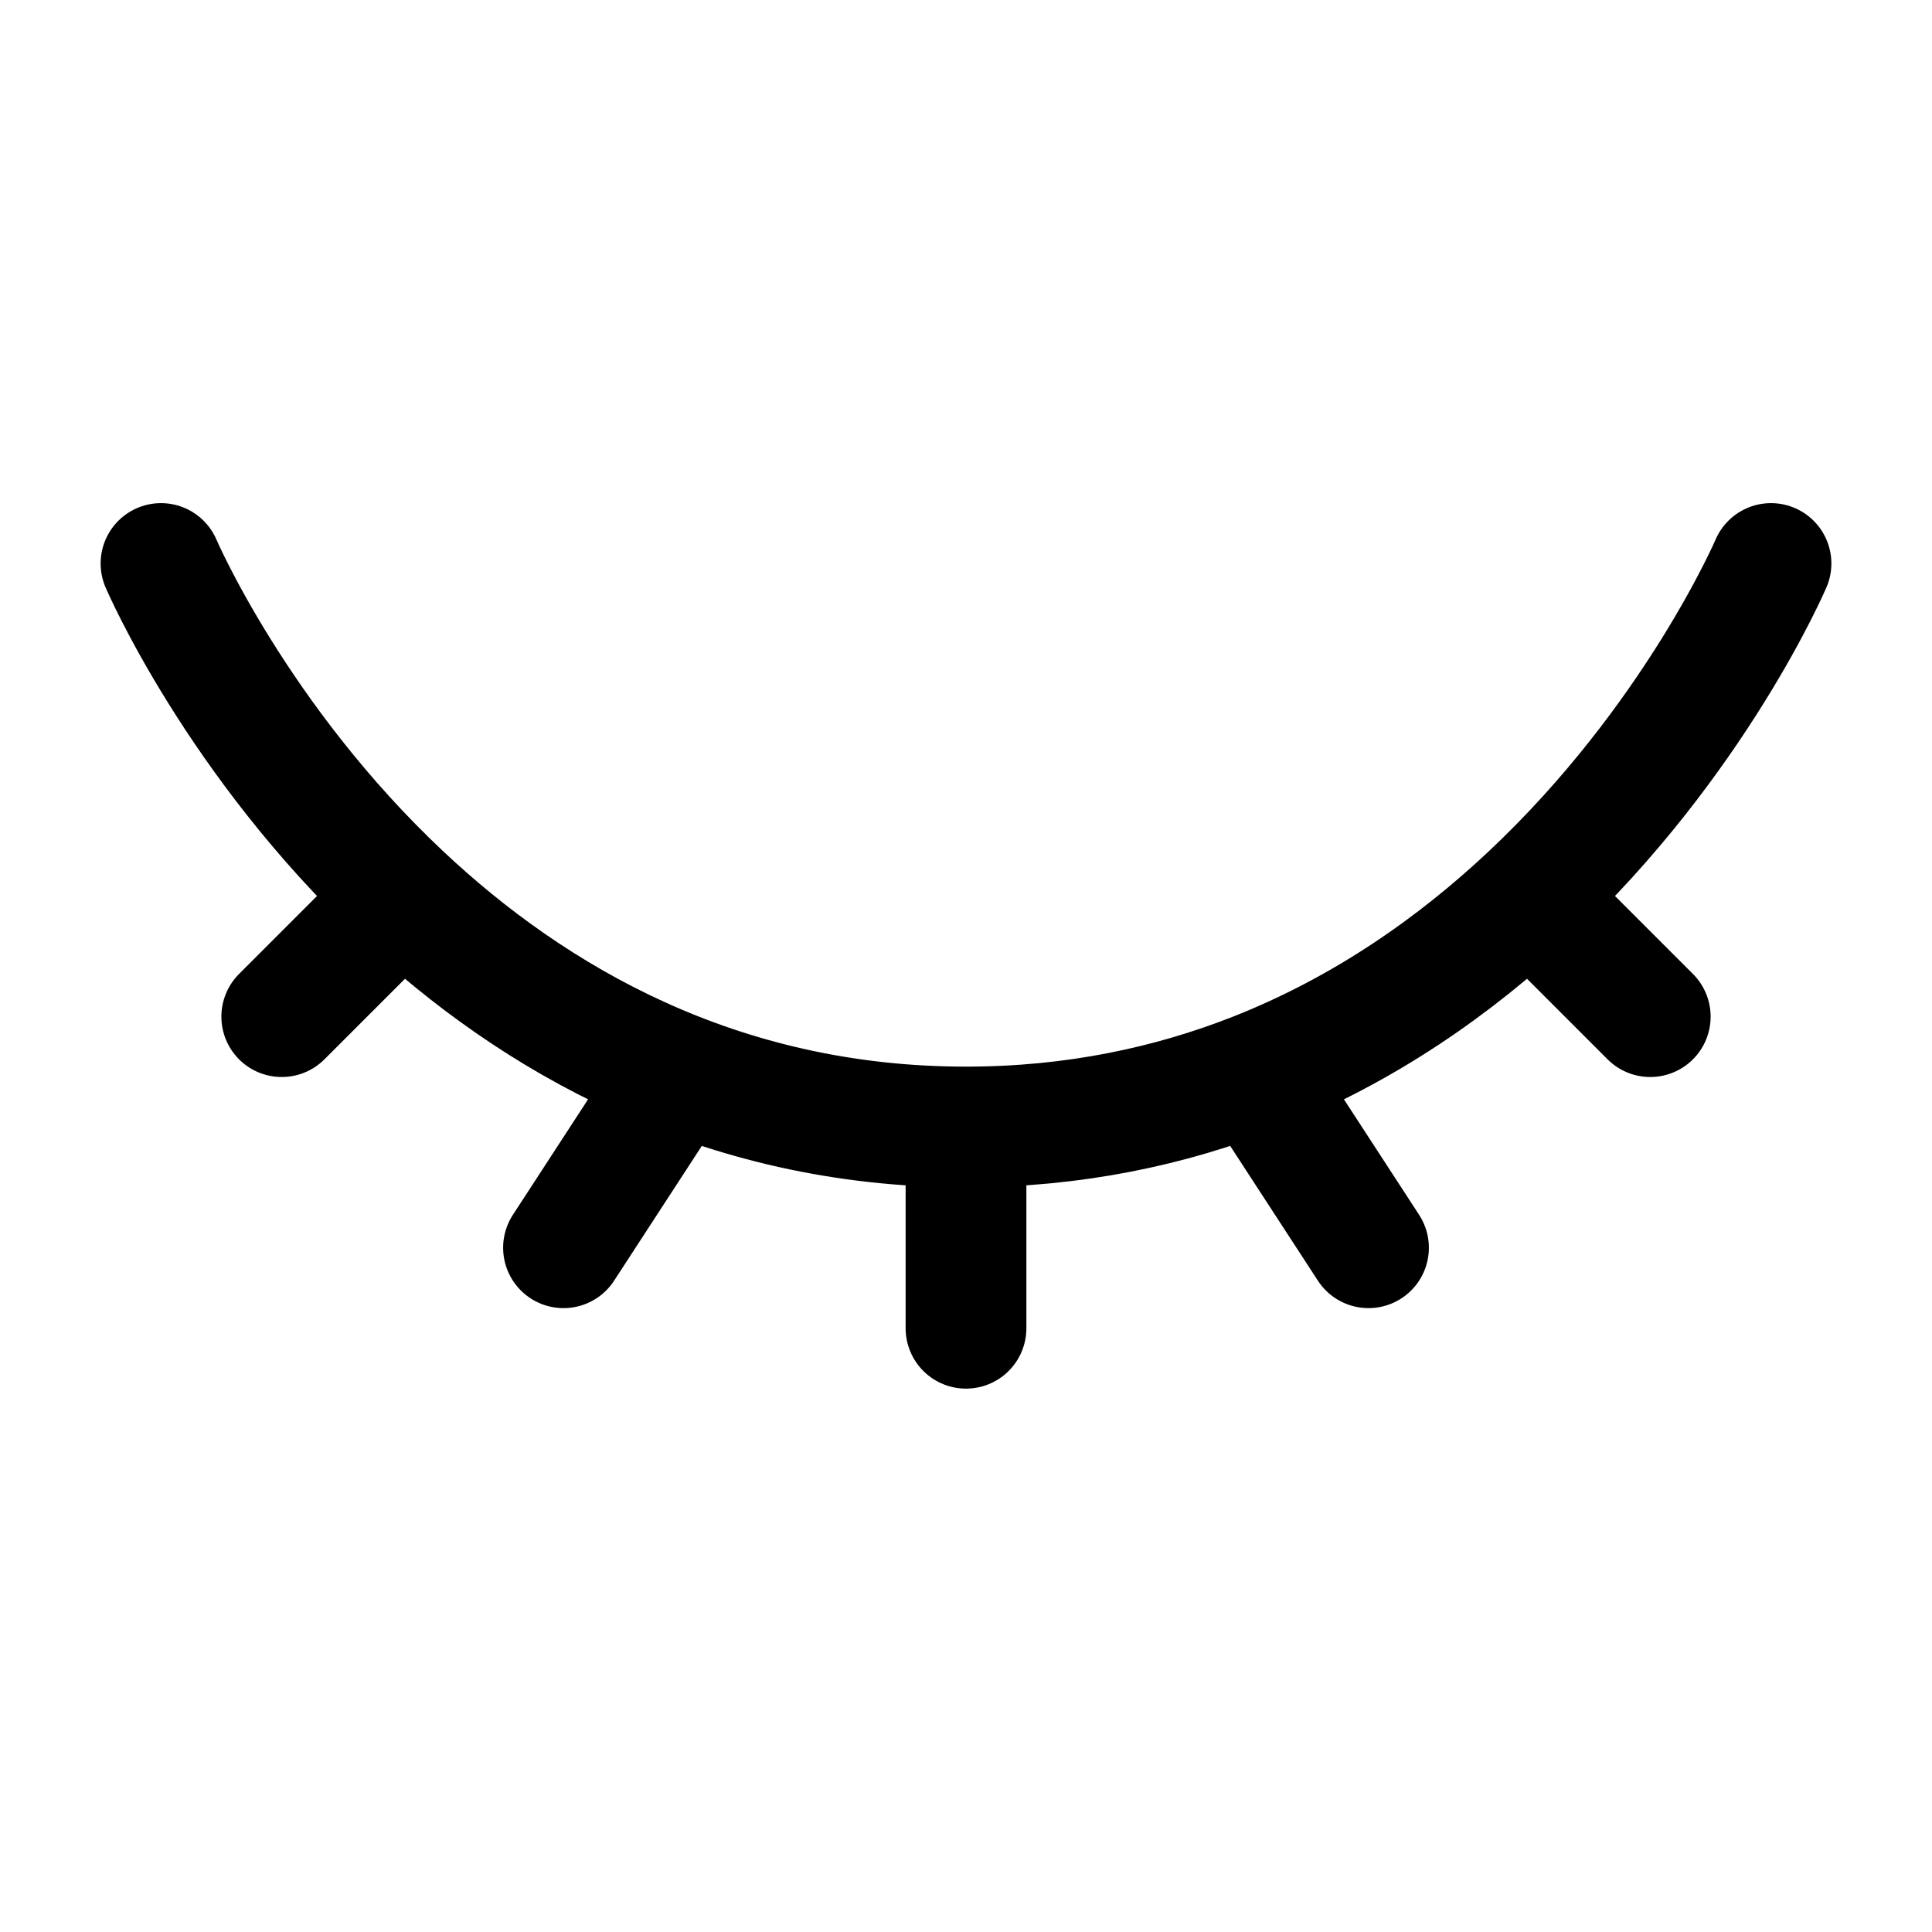
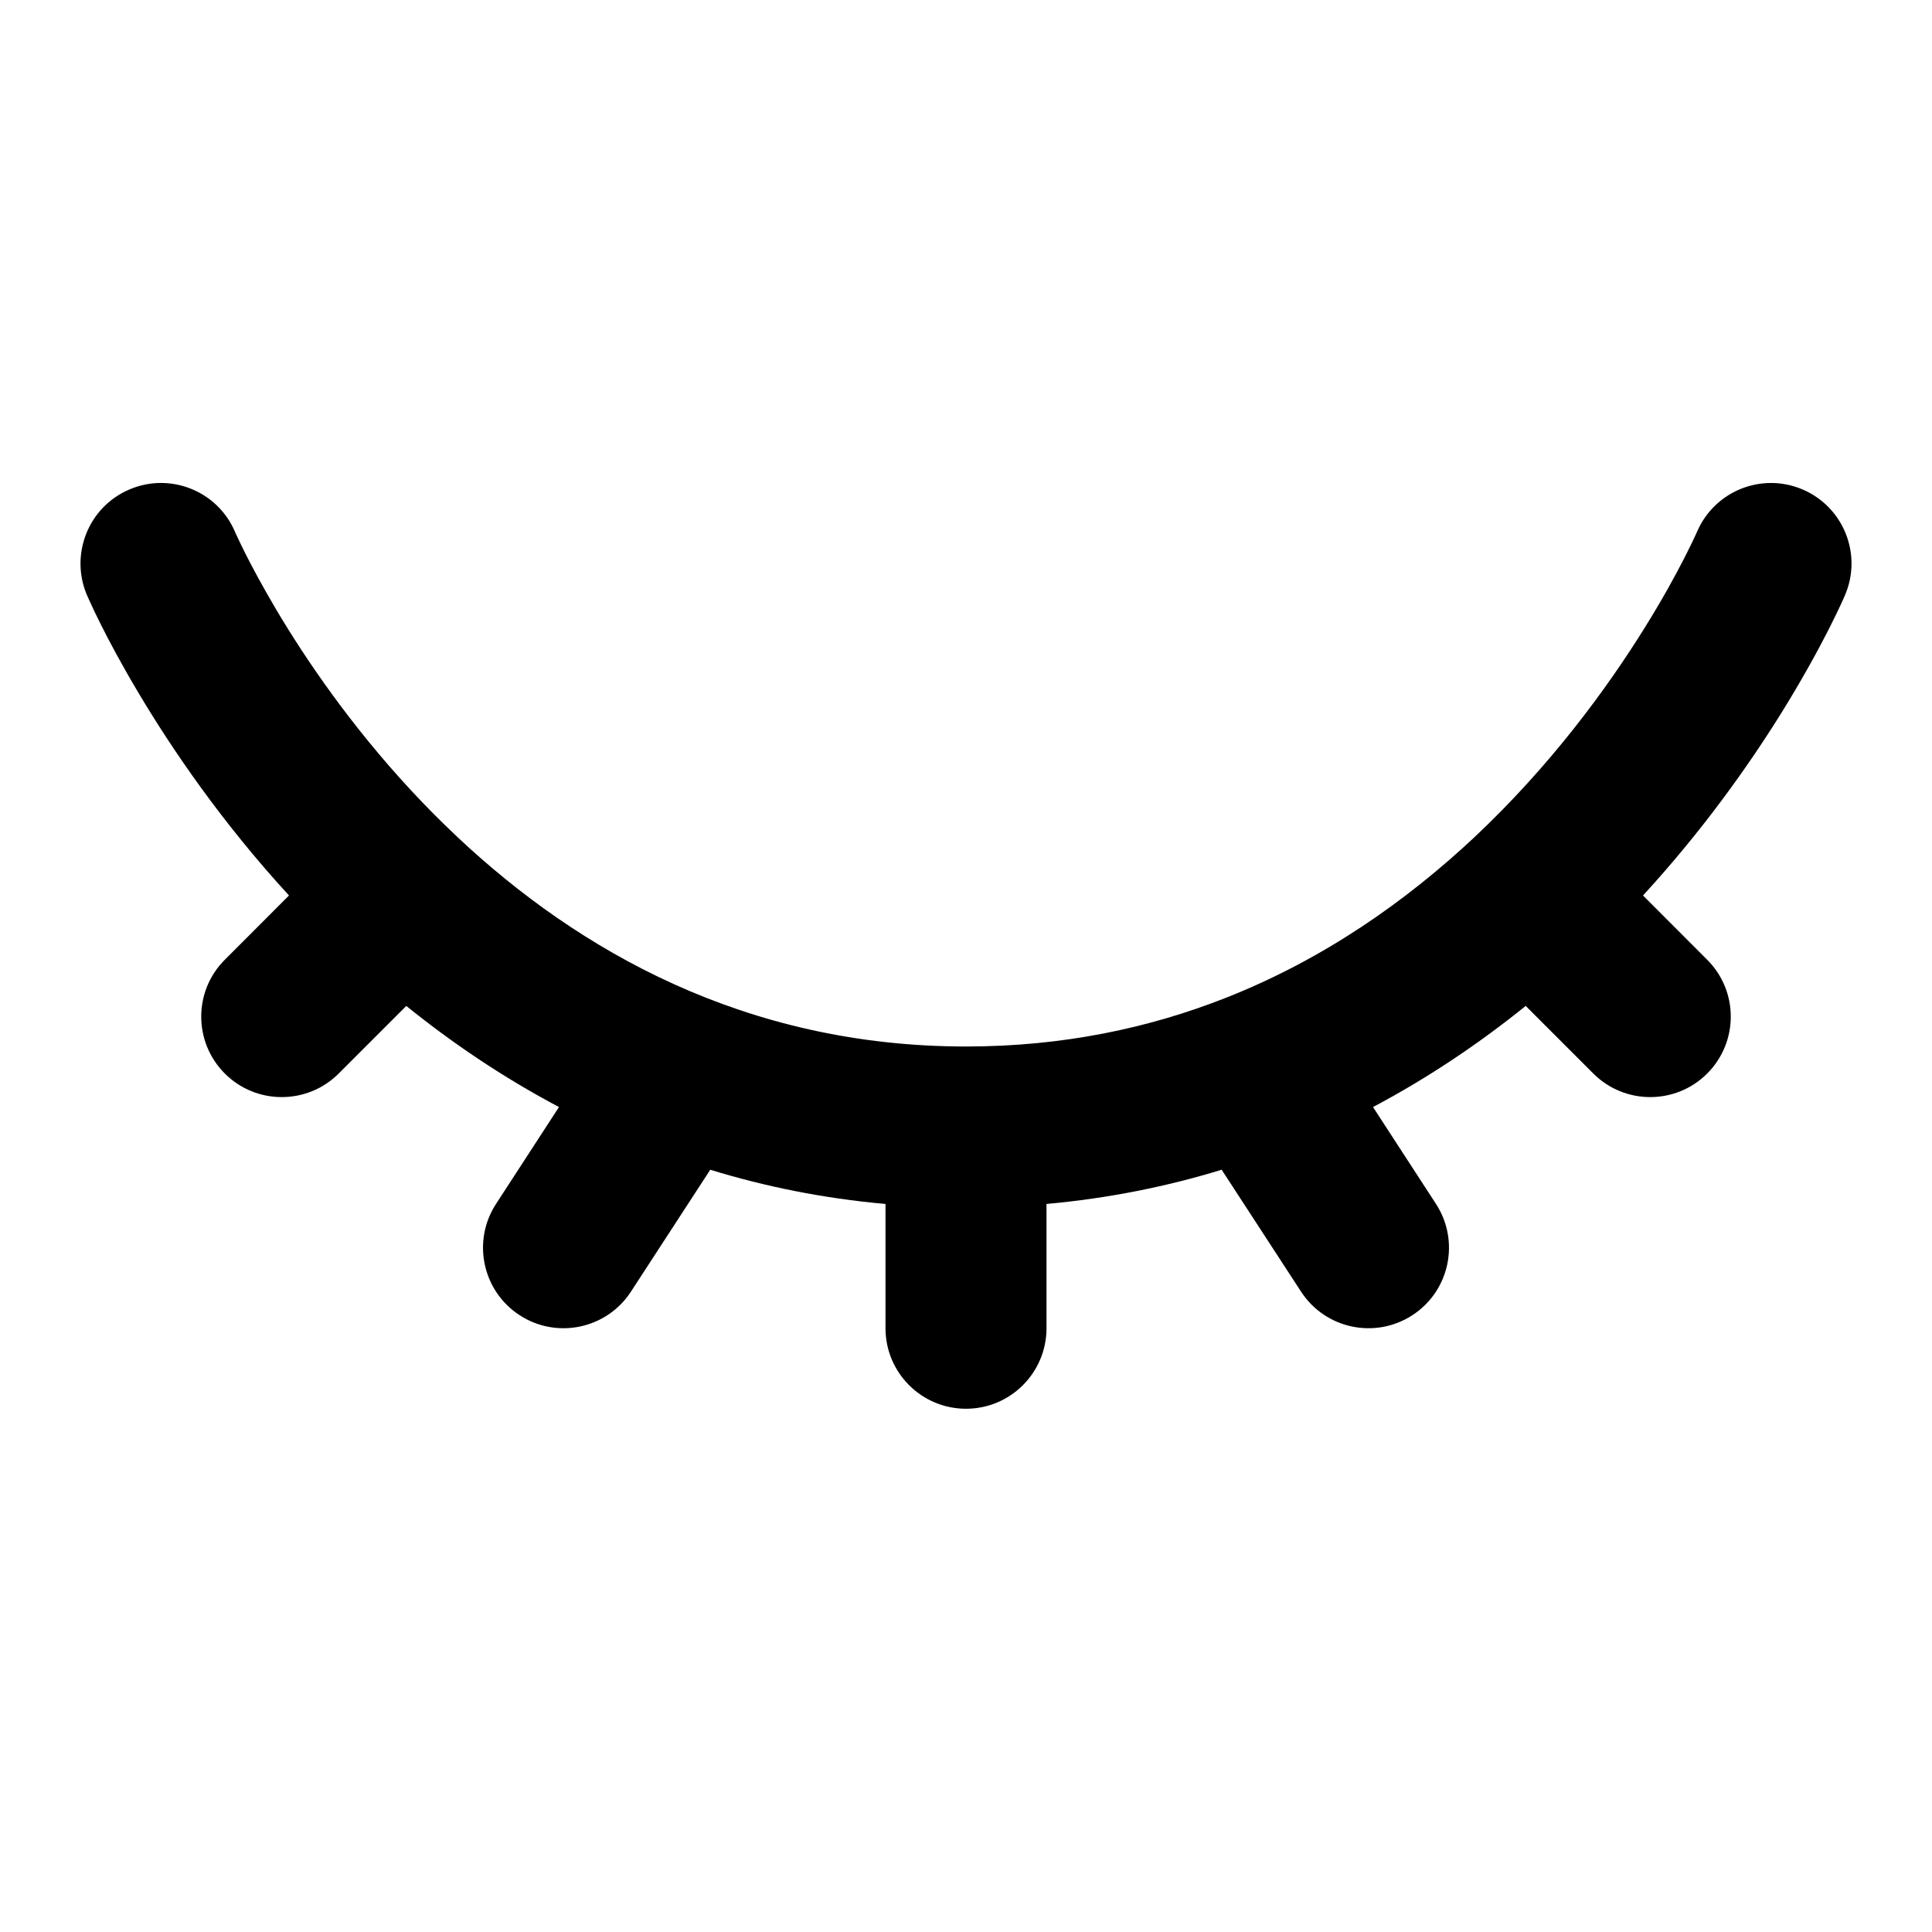
<svg xmlns="http://www.w3.org/2000/svg" width="1em" height="1em" viewBox="0 0 24 24">
-   <path fill="none" stroke="currentColor" stroke-linecap="round" stroke-width="1.5" d="M2 7C2 7 2.941 9.197 5 11.129C6.616 12.646 8.921 14 12 14M22 7C22 7 21.059 9.197 19 11.129C18.087 11.986 16.955 12.79 15.587 13.329C14.533 13.743 13.34 14 12 14M12 14V16.5M5 11.129L3.5 12.629M15.587 13.329L17 15.5M19 11.129L20.5 12.629M8.413 13.329L7 15.5" />
+   <path fill="currentColor" fill-rule="evenodd" d="M1.606 6.081C2.114 5.863 2.702 6.098 2.919 6.606L2 7C2.919 6.606 2.919 6.606 2.919 6.606L2.919 6.605C2.919 6.605 2.918 6.604 2.919 6.605L2.922 6.614C2.927 6.623 2.933 6.638 2.943 6.659C2.963 6.702 2.994 6.768 3.037 6.854C3.123 7.026 3.256 7.277 3.437 7.582C3.801 8.194 4.354 9.008 5.108 9.82C5.285 10.011 5.473 10.201 5.672 10.388C5.68 10.396 5.688 10.403 5.696 10.411C7.181 11.801 9.252 13 12 13C13.209 13 14.278 12.769 15.221 12.398C16.447 11.916 17.474 11.189 18.316 10.4C19.265 9.508 19.963 8.55 20.423 7.811C20.653 7.443 20.821 7.133 20.93 6.919C20.984 6.812 21.024 6.729 21.049 6.676C21.062 6.649 21.071 6.629 21.076 6.617L21.081 6.606C21.299 6.099 21.886 5.863 22.394 6.081C22.901 6.298 23.137 6.886 22.919 7.394L22 7C22.919 7.394 22.919 7.394 22.919 7.394L22.917 7.399L22.913 7.407L22.902 7.433C22.892 7.454 22.879 7.484 22.862 7.521C22.827 7.595 22.777 7.699 22.712 7.828C22.58 8.086 22.384 8.446 22.121 8.869C21.718 9.515 21.152 10.316 20.41 11.124L21.207 11.922C21.598 12.312 21.598 12.945 21.207 13.336C20.817 13.726 20.183 13.726 19.793 13.336L18.953 12.496C18.388 12.951 17.757 13.381 17.056 13.752L17.838 14.955C18.139 15.418 18.008 16.037 17.545 16.338C17.082 16.639 16.463 16.508 16.162 16.045L15.176 14.531C14.497 14.739 13.772 14.886 13 14.956V16.5C13 17.052 12.552 17.5 12 17.5C11.448 17.5 11 17.052 11 16.5V14.956C10.225 14.887 9.5 14.739 8.823 14.531L7.838 16.045C7.537 16.508 6.917 16.639 6.455 16.338C5.992 16.037 5.861 15.418 6.162 14.955L6.944 13.752C6.244 13.382 5.612 12.952 5.047 12.496L4.207 13.336C3.817 13.726 3.183 13.726 2.793 13.336C2.402 12.945 2.402 12.312 2.793 11.922L3.59 11.124C2.745 10.204 2.128 9.292 1.719 8.605C1.51 8.254 1.353 7.959 1.248 7.748C1.195 7.643 1.155 7.558 1.128 7.498C1.114 7.468 1.103 7.444 1.095 7.426L1.086 7.405L1.083 7.398L1.082 7.396L1.081 7.395C1.081 7.394 1.081 7.394 2 7L1.081 7.395C0.864 6.887 1.098 6.298 1.606 6.081Z" clip-rule="evenodd" />
</svg>
